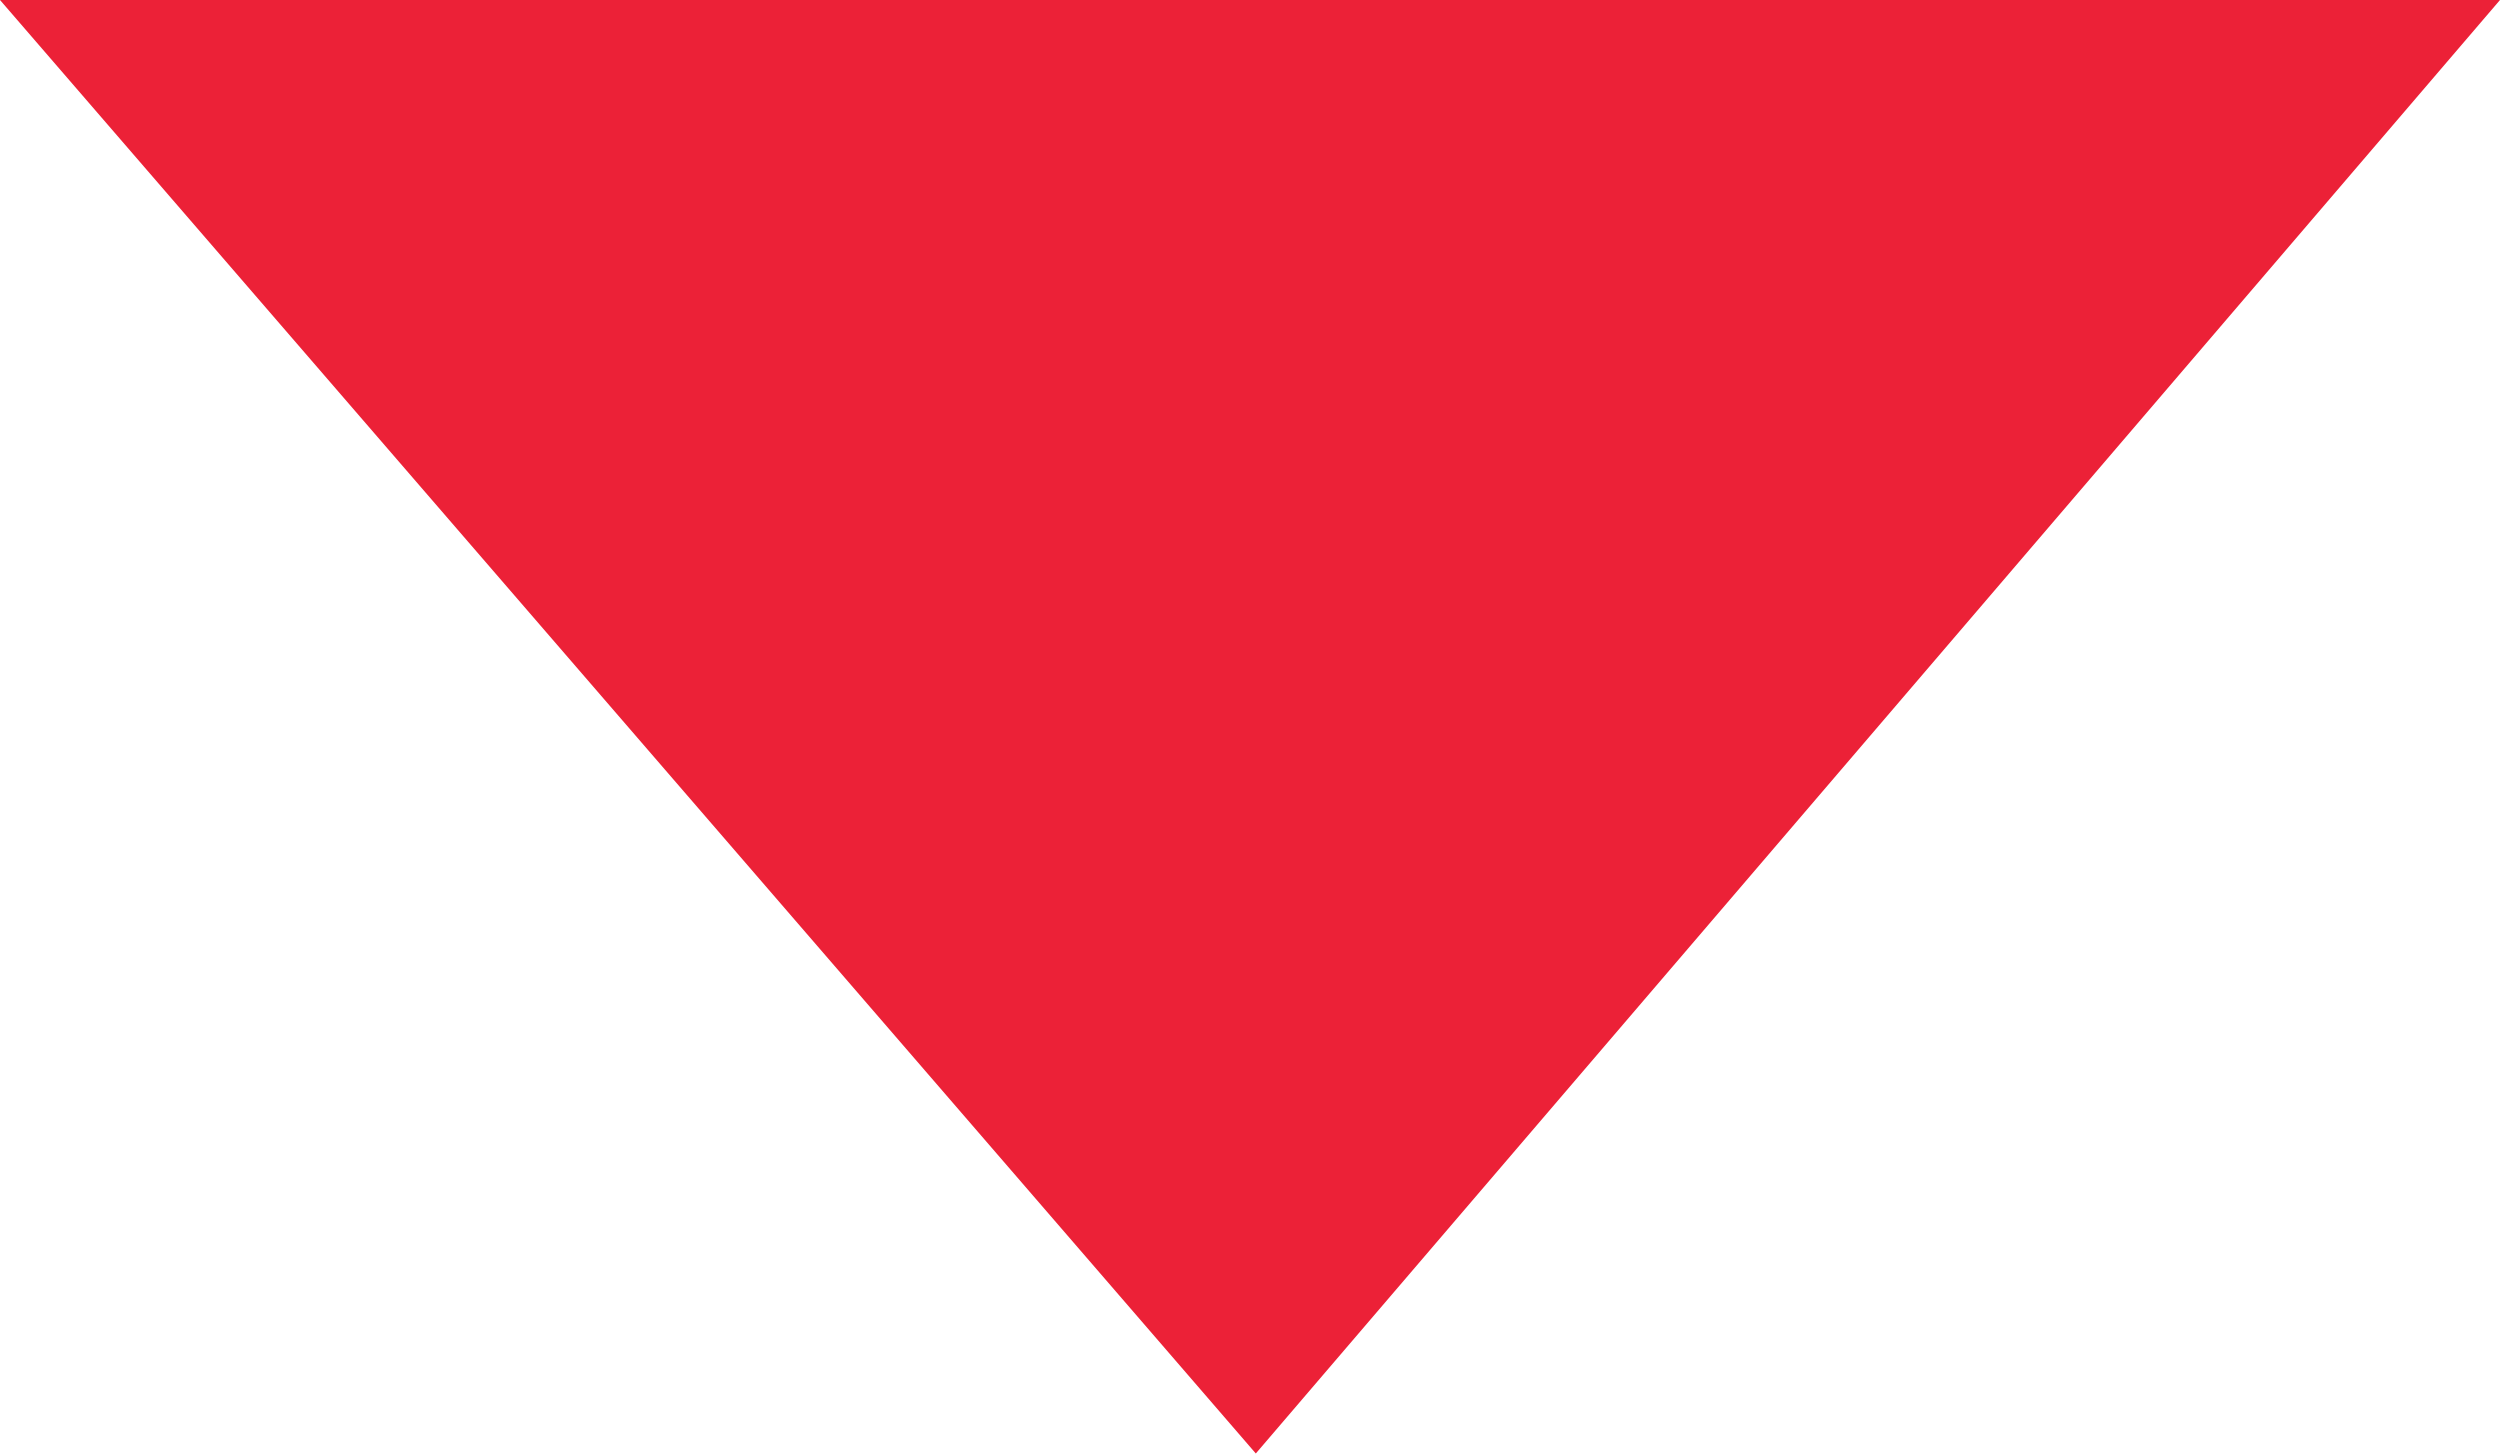
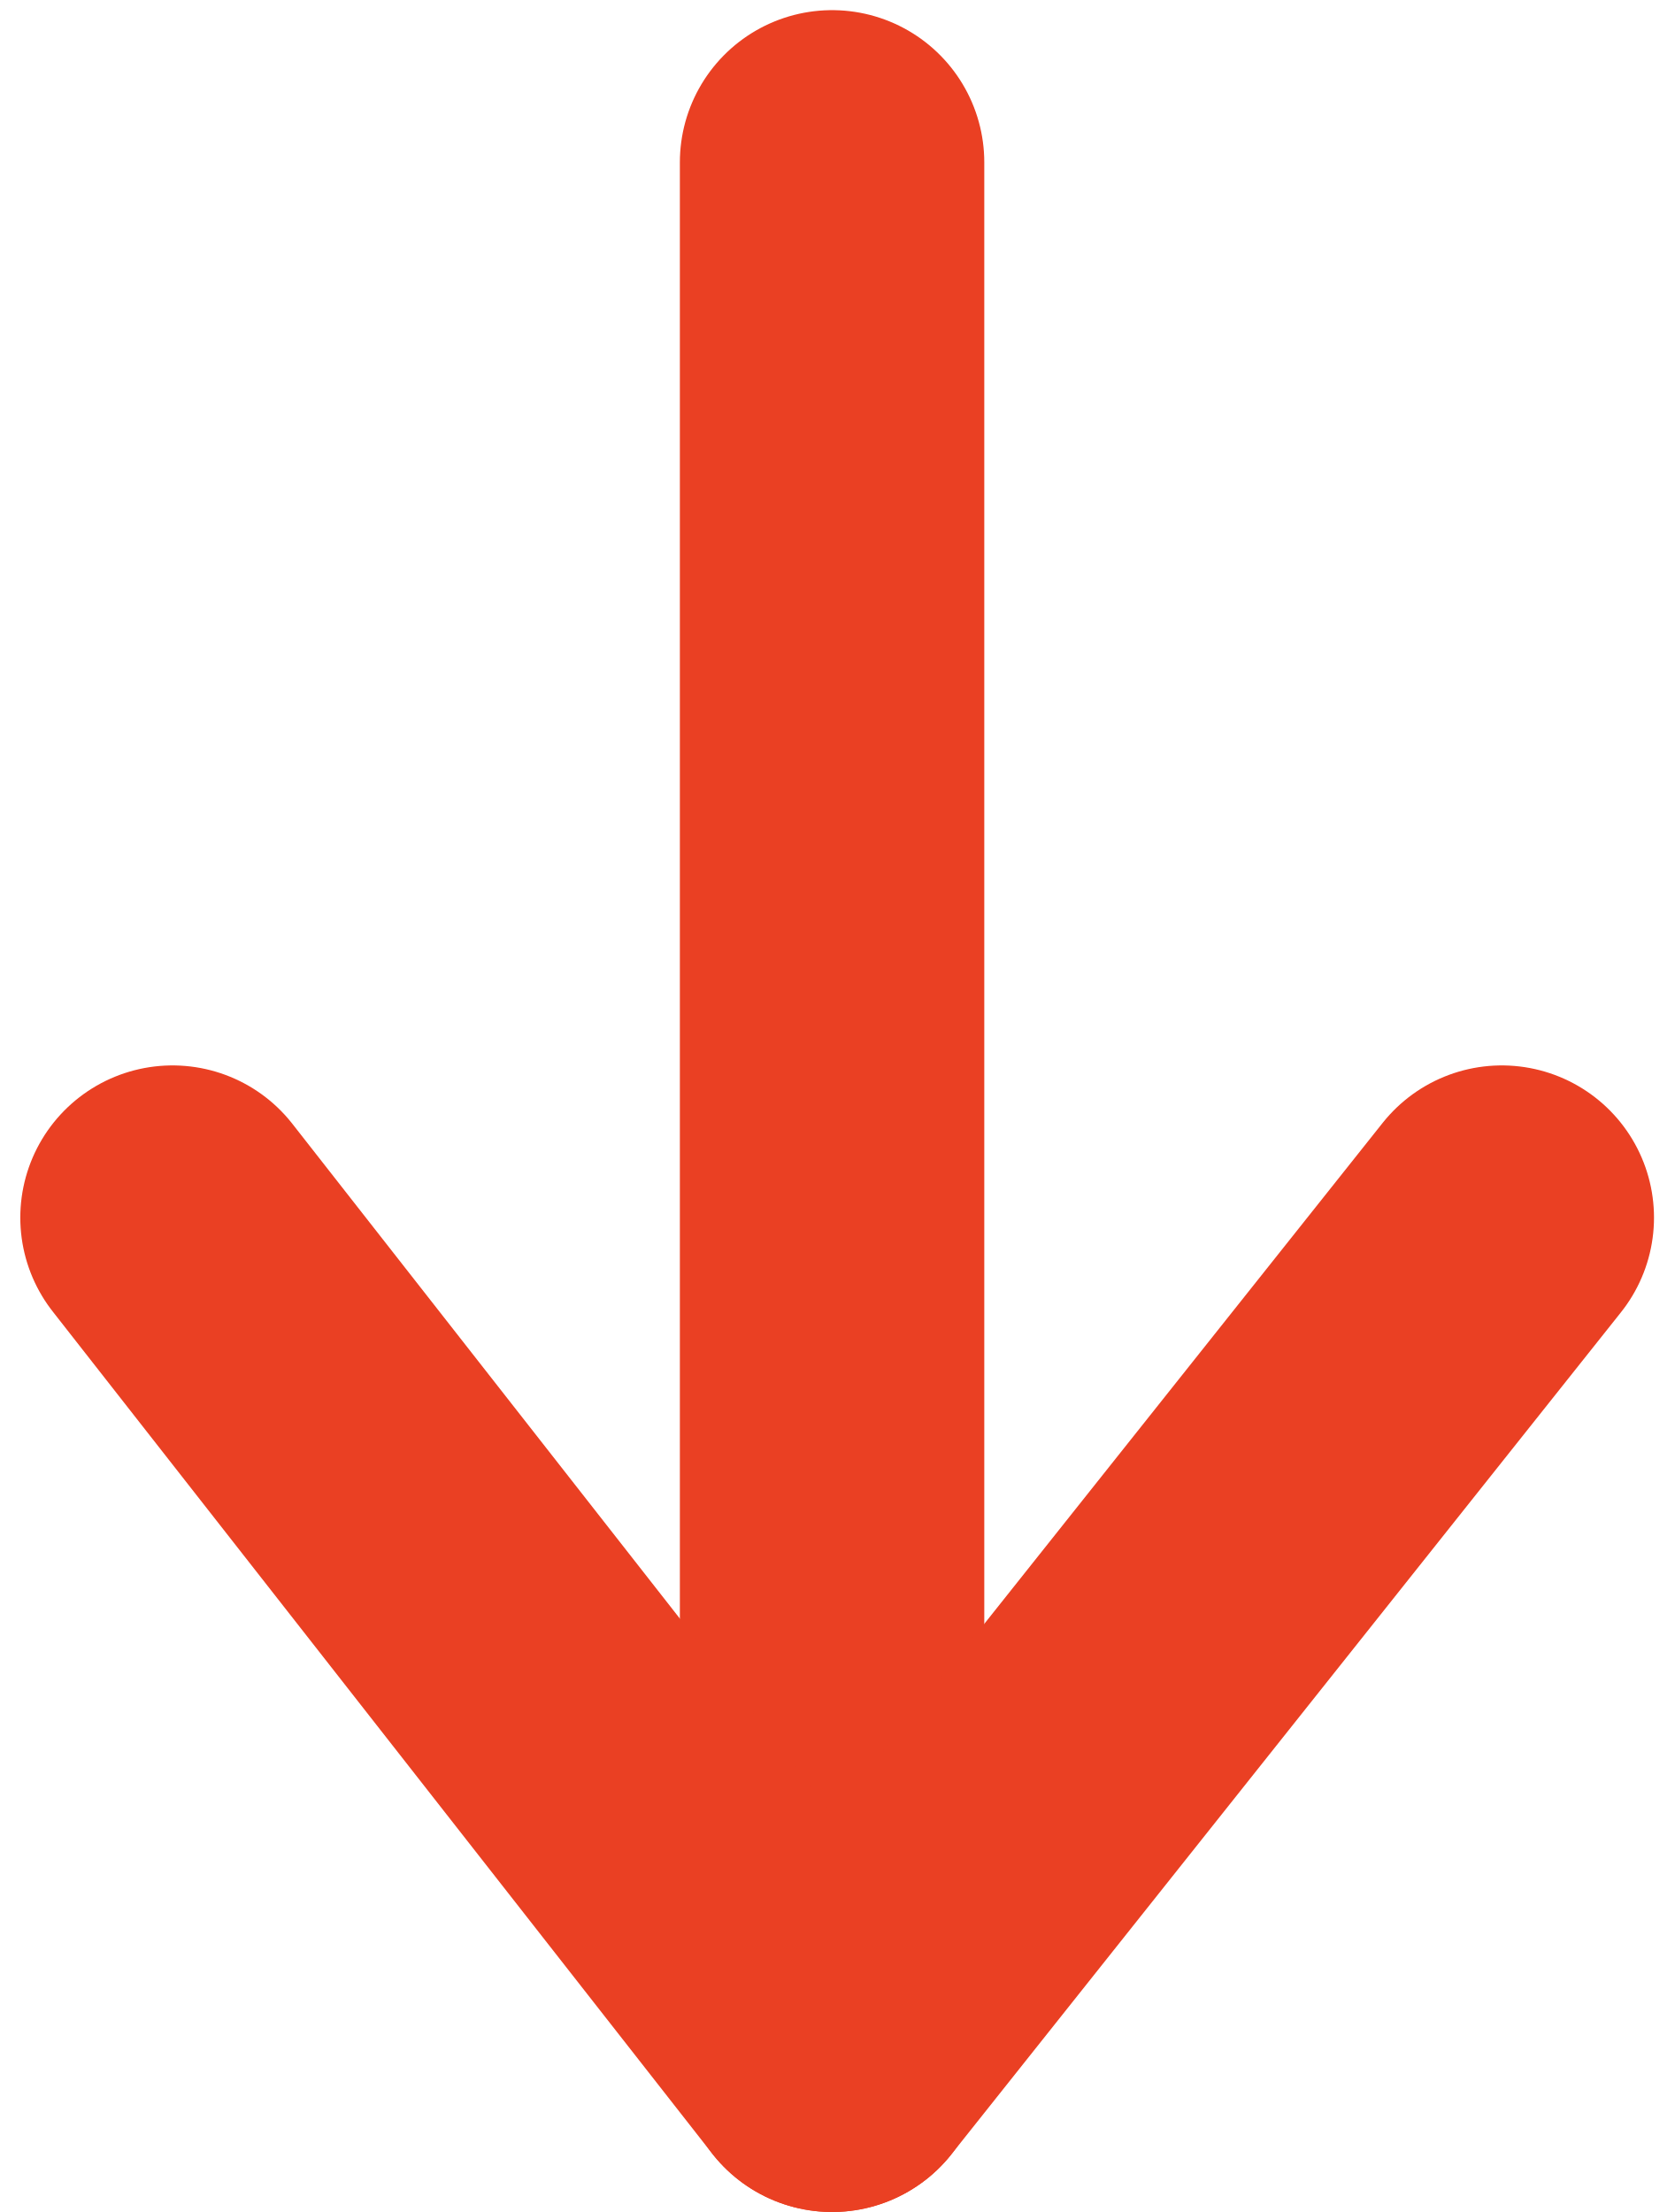
- <svg xmlns="http://www.w3.org/2000/svg" version="1.1" id="Layer_1" x="0px" y="0px" viewBox="0 0 21.5 12.5" style="enable-background:new 0 0 21.5 12.5;" xml:space="preserve">
+ <svg xmlns="http://www.w3.org/2000/svg" version="1.1" id="Layer_1" x="0px" y="0px" viewBox="-291.5 384.3 16.5 21.8" style="enable-background:new -291.5 384.3 16.5 21.8;" xml:space="preserve">
  <style type="text/css">
- 	.st0{fill:#EC2137;}
+ 	.st0{fill:none;stroke:#EA4023;stroke-width:3;stroke-linecap:round;stroke-linejoin:round;stroke-miterlimit:10;}
</style>
-   <polygon id="XMLID_258_" class="st0" points="21.5,0 0,0 10.8,12.5 " />
+   <line class="st0" x1="-283.3" y1="385.9" x2="-283.3" y2="404.6" />
+   <polyline class="st0" points="-289.8,396.3 -283.3,404.6 -276.7,396.3 " />
</svg>
